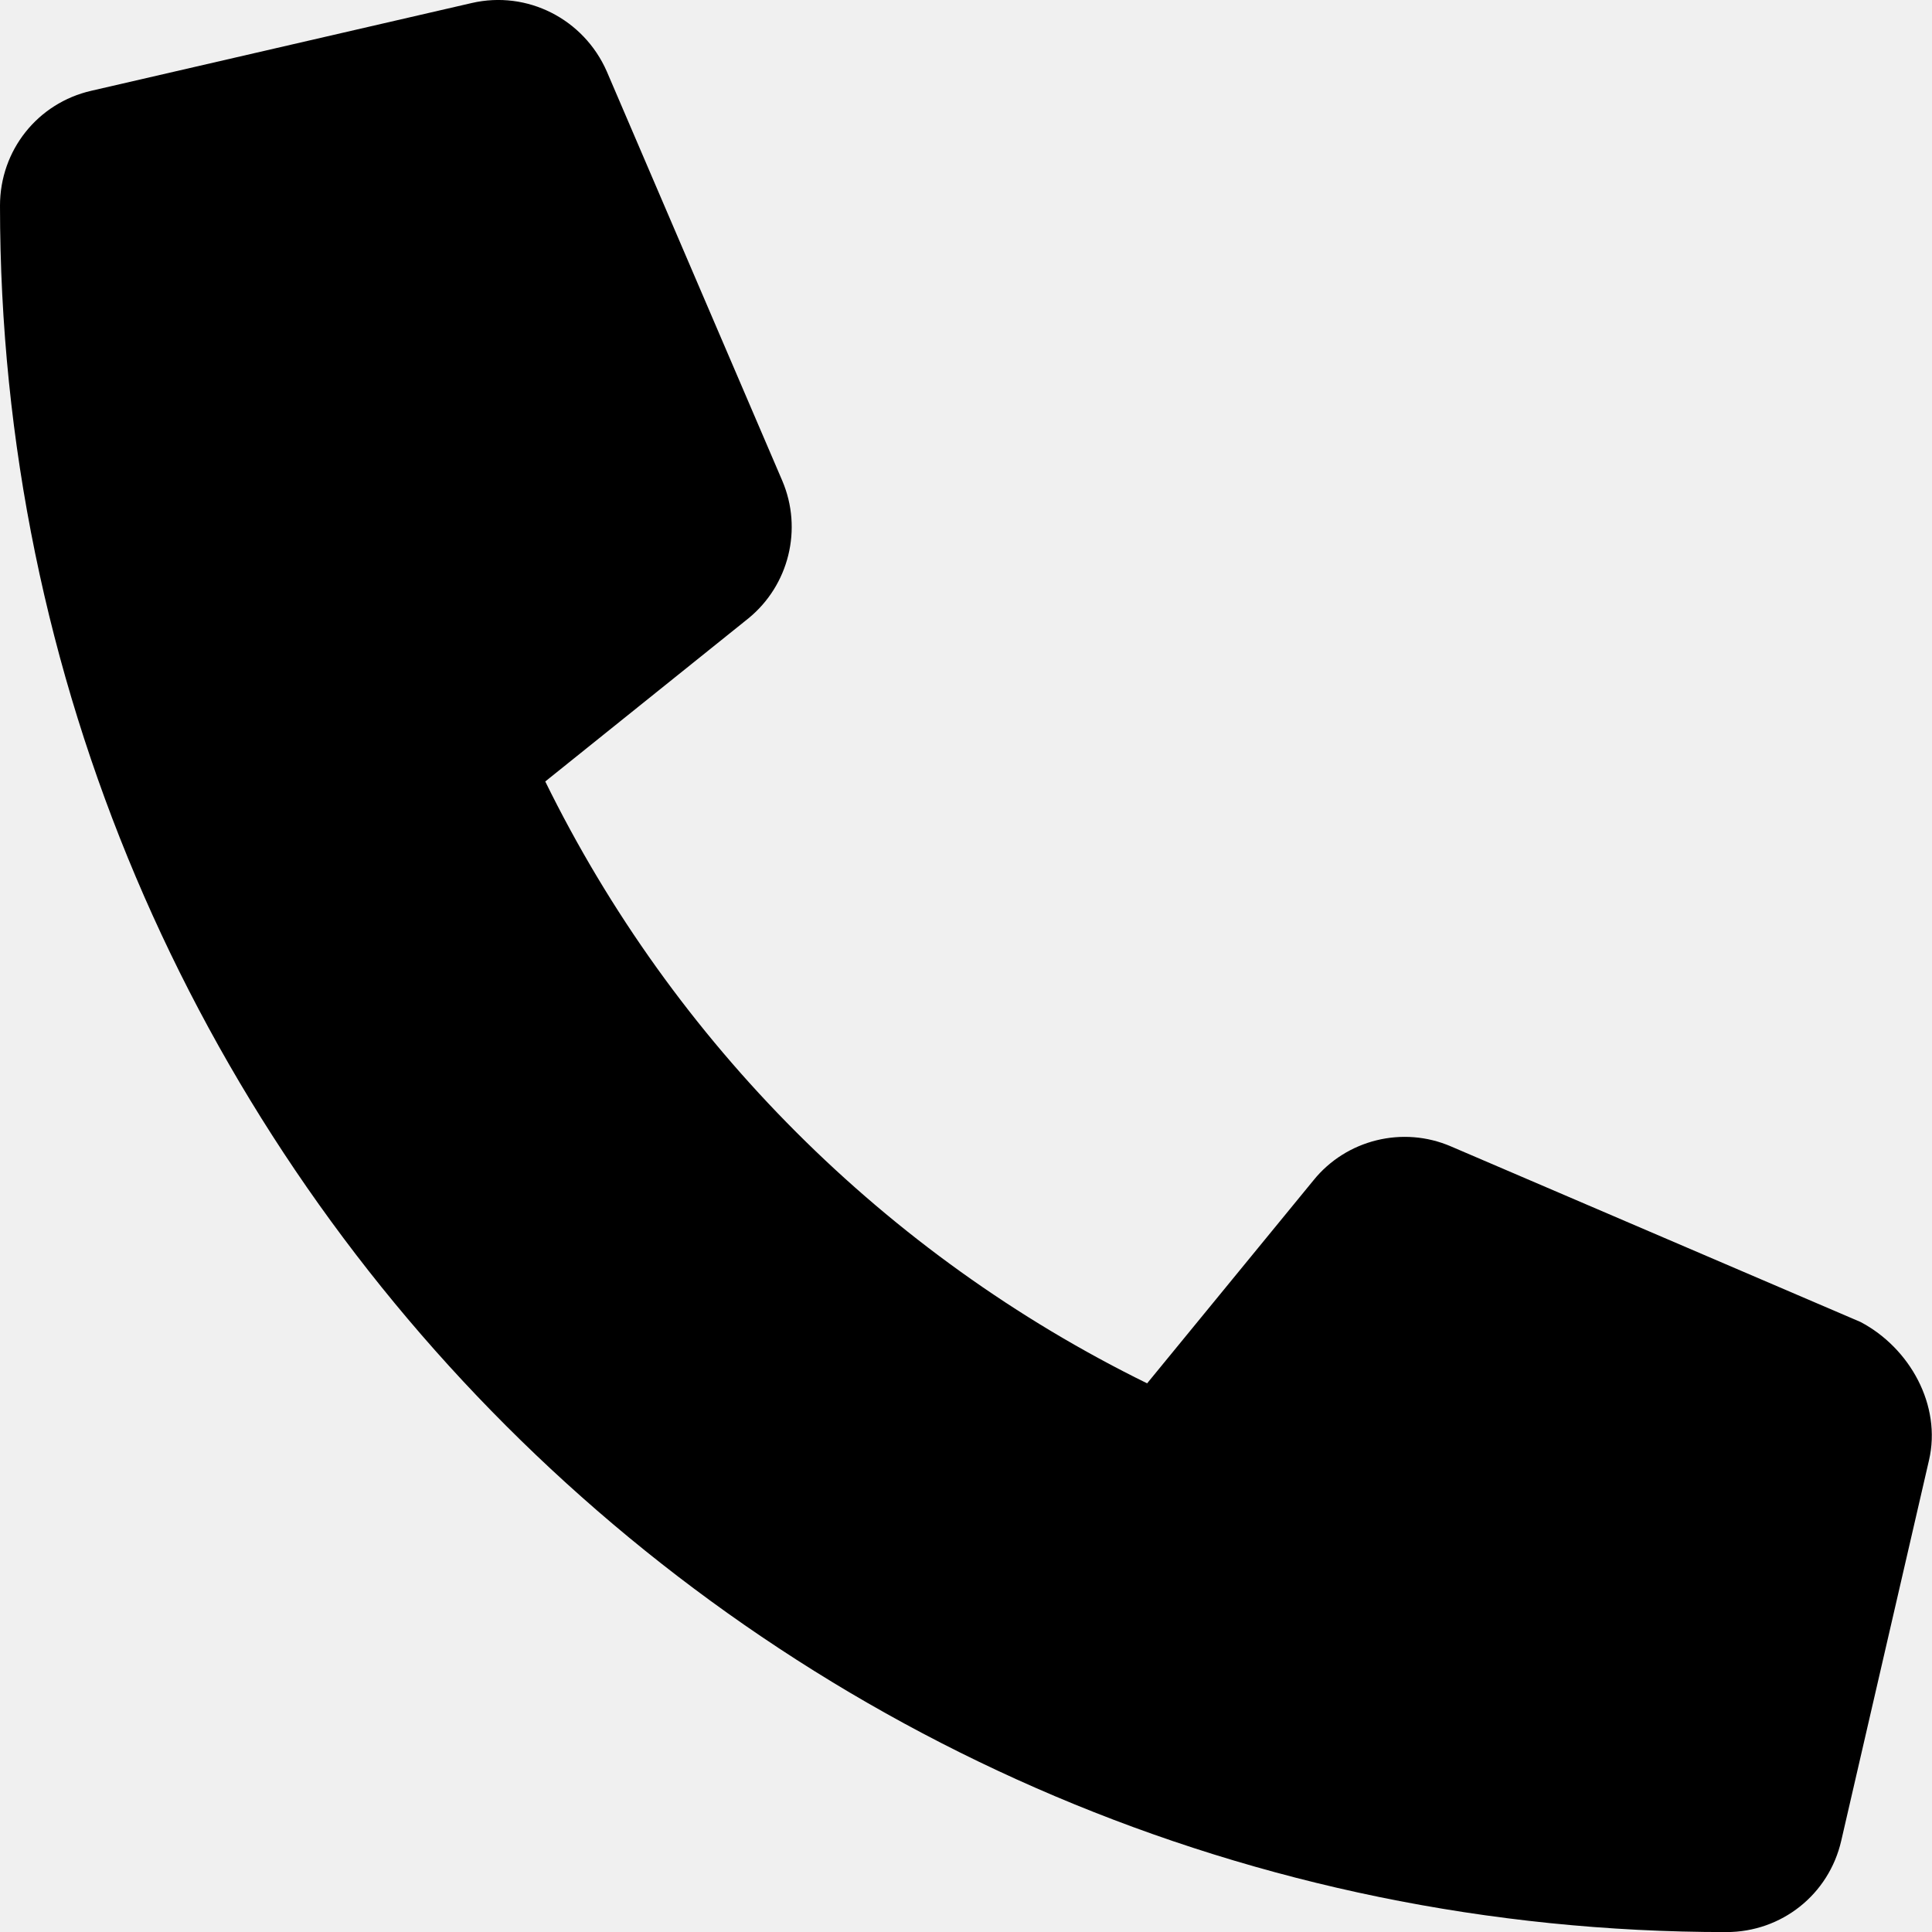
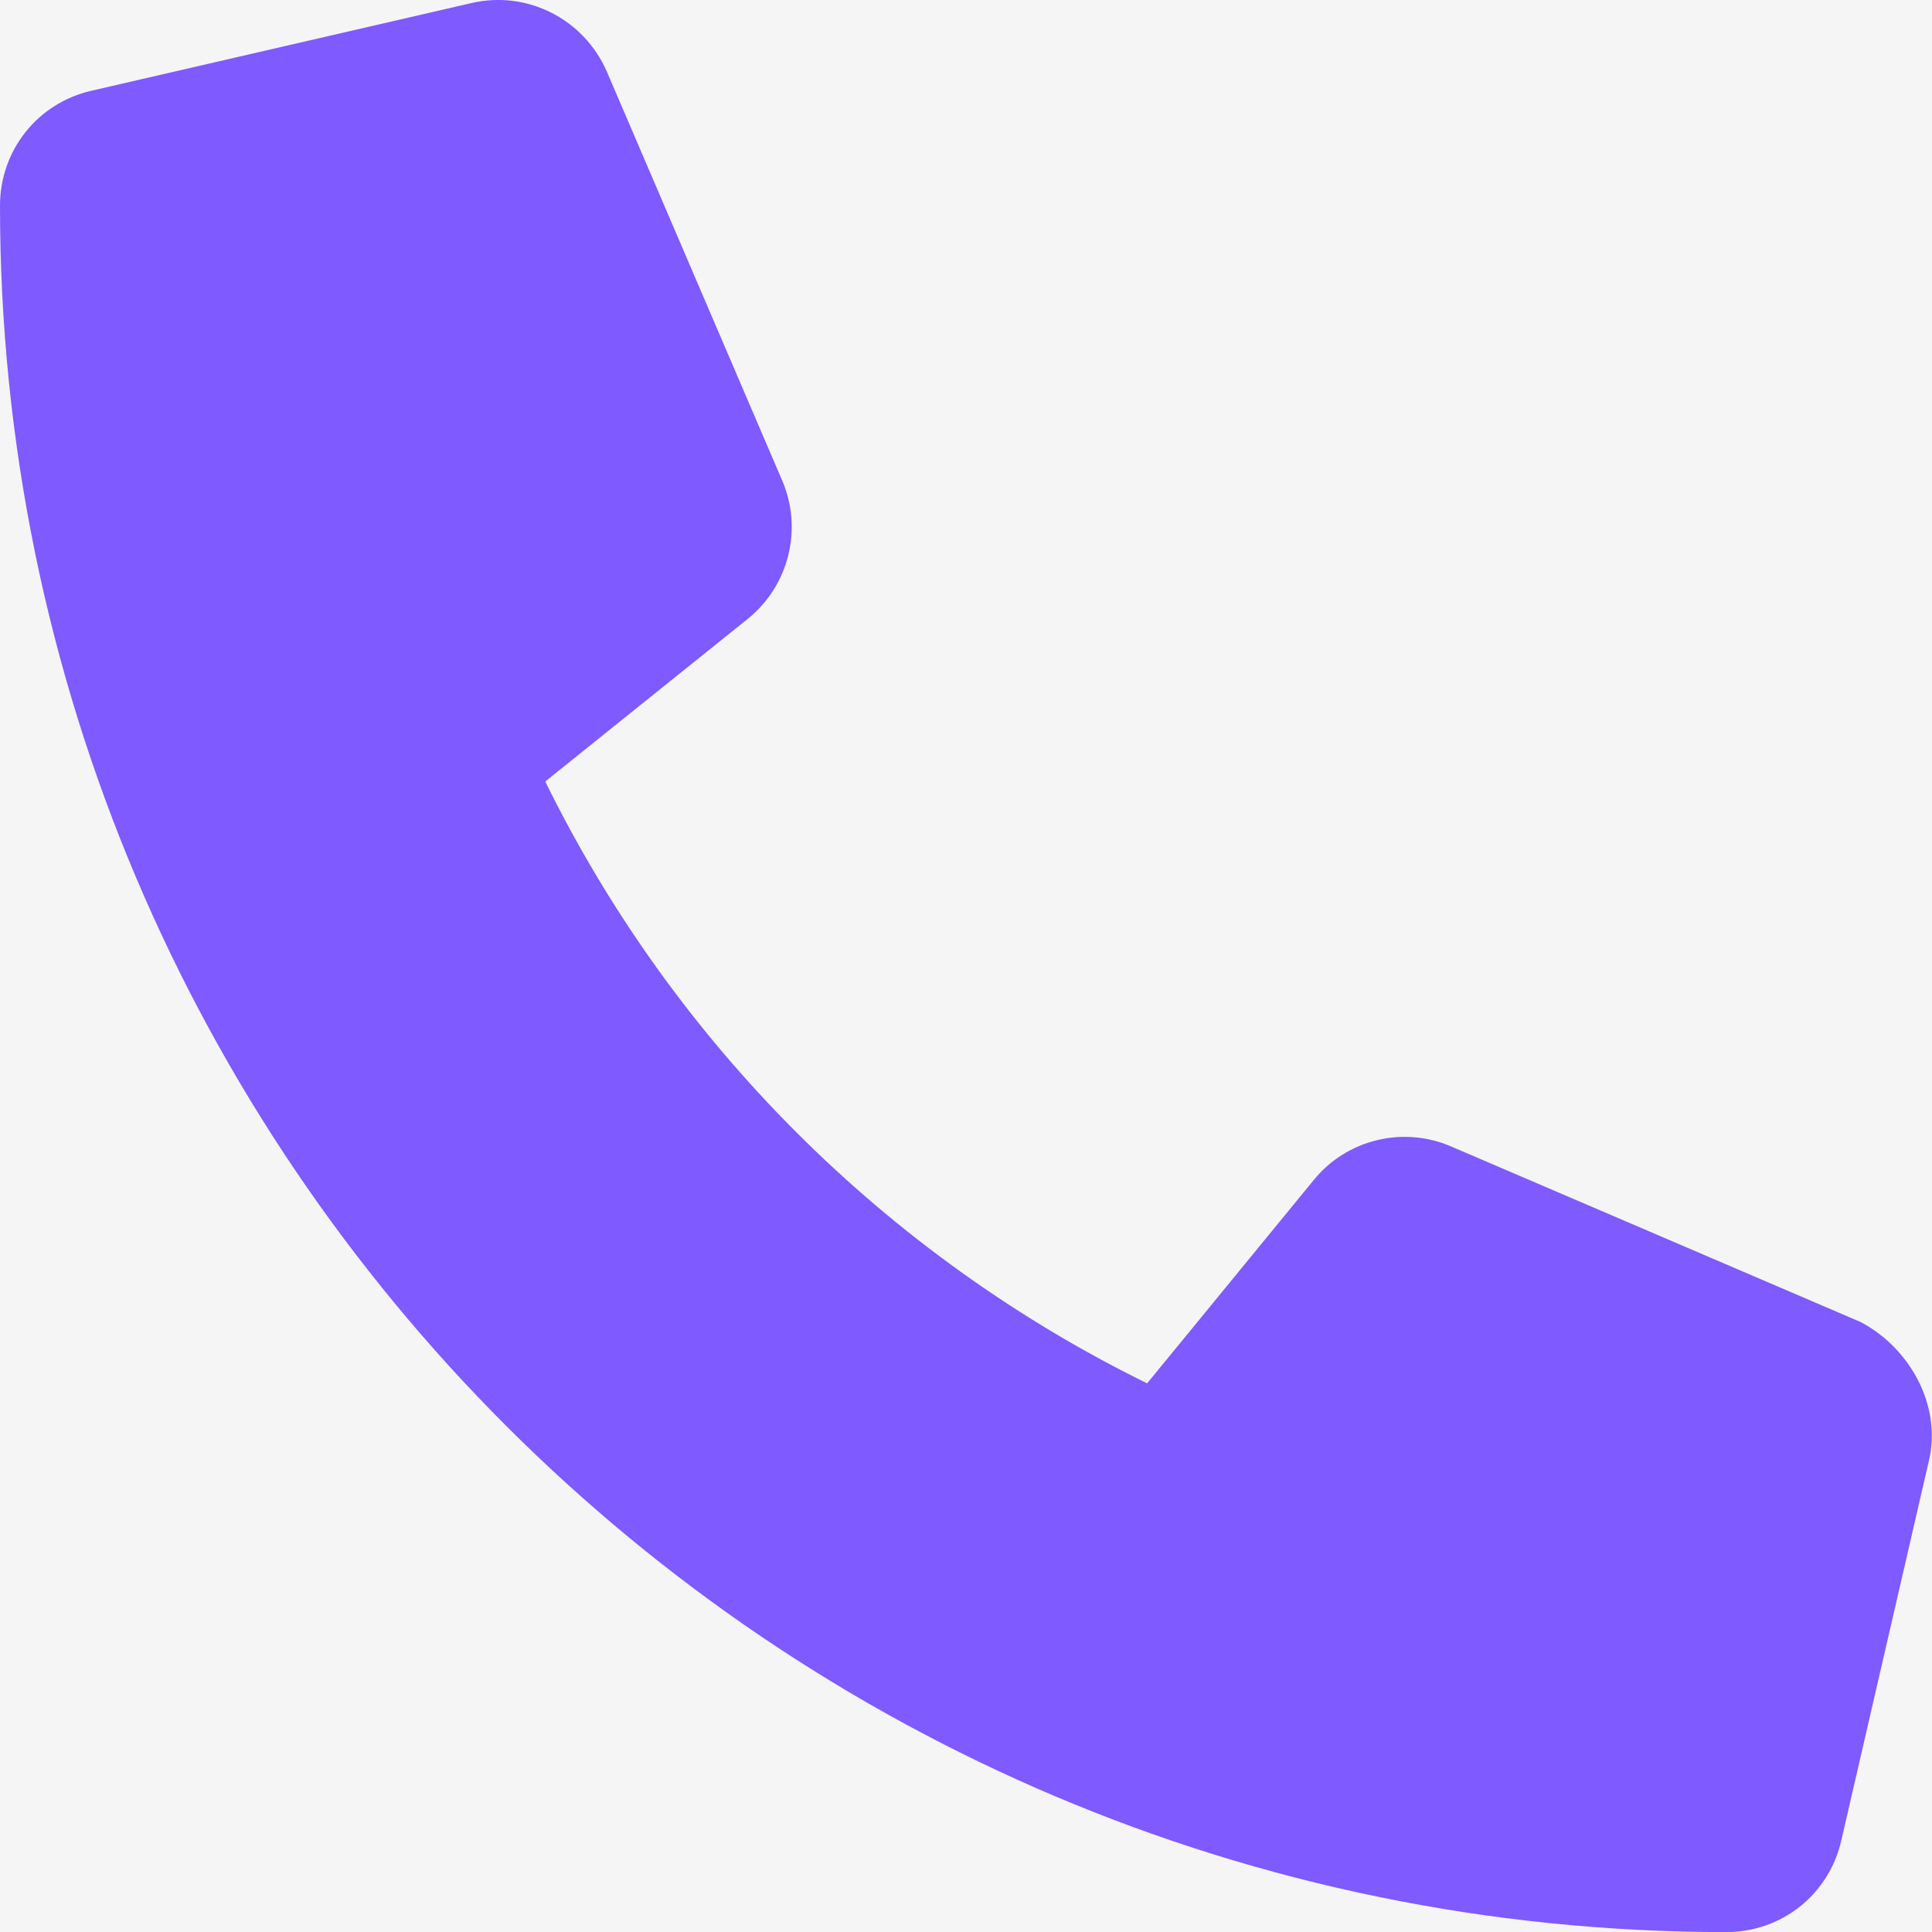
- <svg xmlns="http://www.w3.org/2000/svg" viewBox="0 0 512 512">
-   <path d="M511.2 387l-23.25 100.8c-3.266 14.25-15.79 24.22-30.46 24.22C205.2 512 0 306.8 0 54.5c0-14.66 9.969-27.2 24.22-30.45l100.8-23.25C139.7-2.602 154.7 5.018 160.8 18.92l46.52 108.5c5.438 12.78 1.77 27.67-8.98 36.45L144.5 207.1c33.98 69.22 90.26 125.5 159.5 159.5l44.08-53.8c8.688-10.78 23.69-14.51 36.47-8.975l108.5 46.51C506.1 357.2 514.6 372.4 511.2 387z" />
+ <svg xmlns="http://www.w3.org/2000/svg" width="40" height="40" viewBox="0 0 40 40" fill="none">
+   <rect width="40" height="40" fill="#F5F5F5" />
+   <g clip-path="url(#clip0_0_1)">
+     <path d="M39.938 30.234L38.121 38.109C37.866 39.223 36.888 40.002 35.741 40.002C16.031 40 0 23.969 0 4.258C0 3.112 0.779 2.133 1.892 1.879L9.767 0.062C10.914 -0.203 12.086 0.392 12.562 1.478L16.197 9.955C16.622 10.953 16.335 12.116 15.495 12.802L11.289 16.18C13.944 21.587 18.341 25.984 23.75 28.641L27.194 24.438C27.872 23.595 29.044 23.304 30.043 23.736L38.52 27.37C39.539 27.906 40.203 29.094 39.938 30.234Z" fill="#7E5AFF" />
+   </g>
+   <defs>
+     <clipPath id="clip0_0_1">
+       <rect width="40" height="40" fill="white" />
+     </clipPath>
+   </defs>
</svg>
